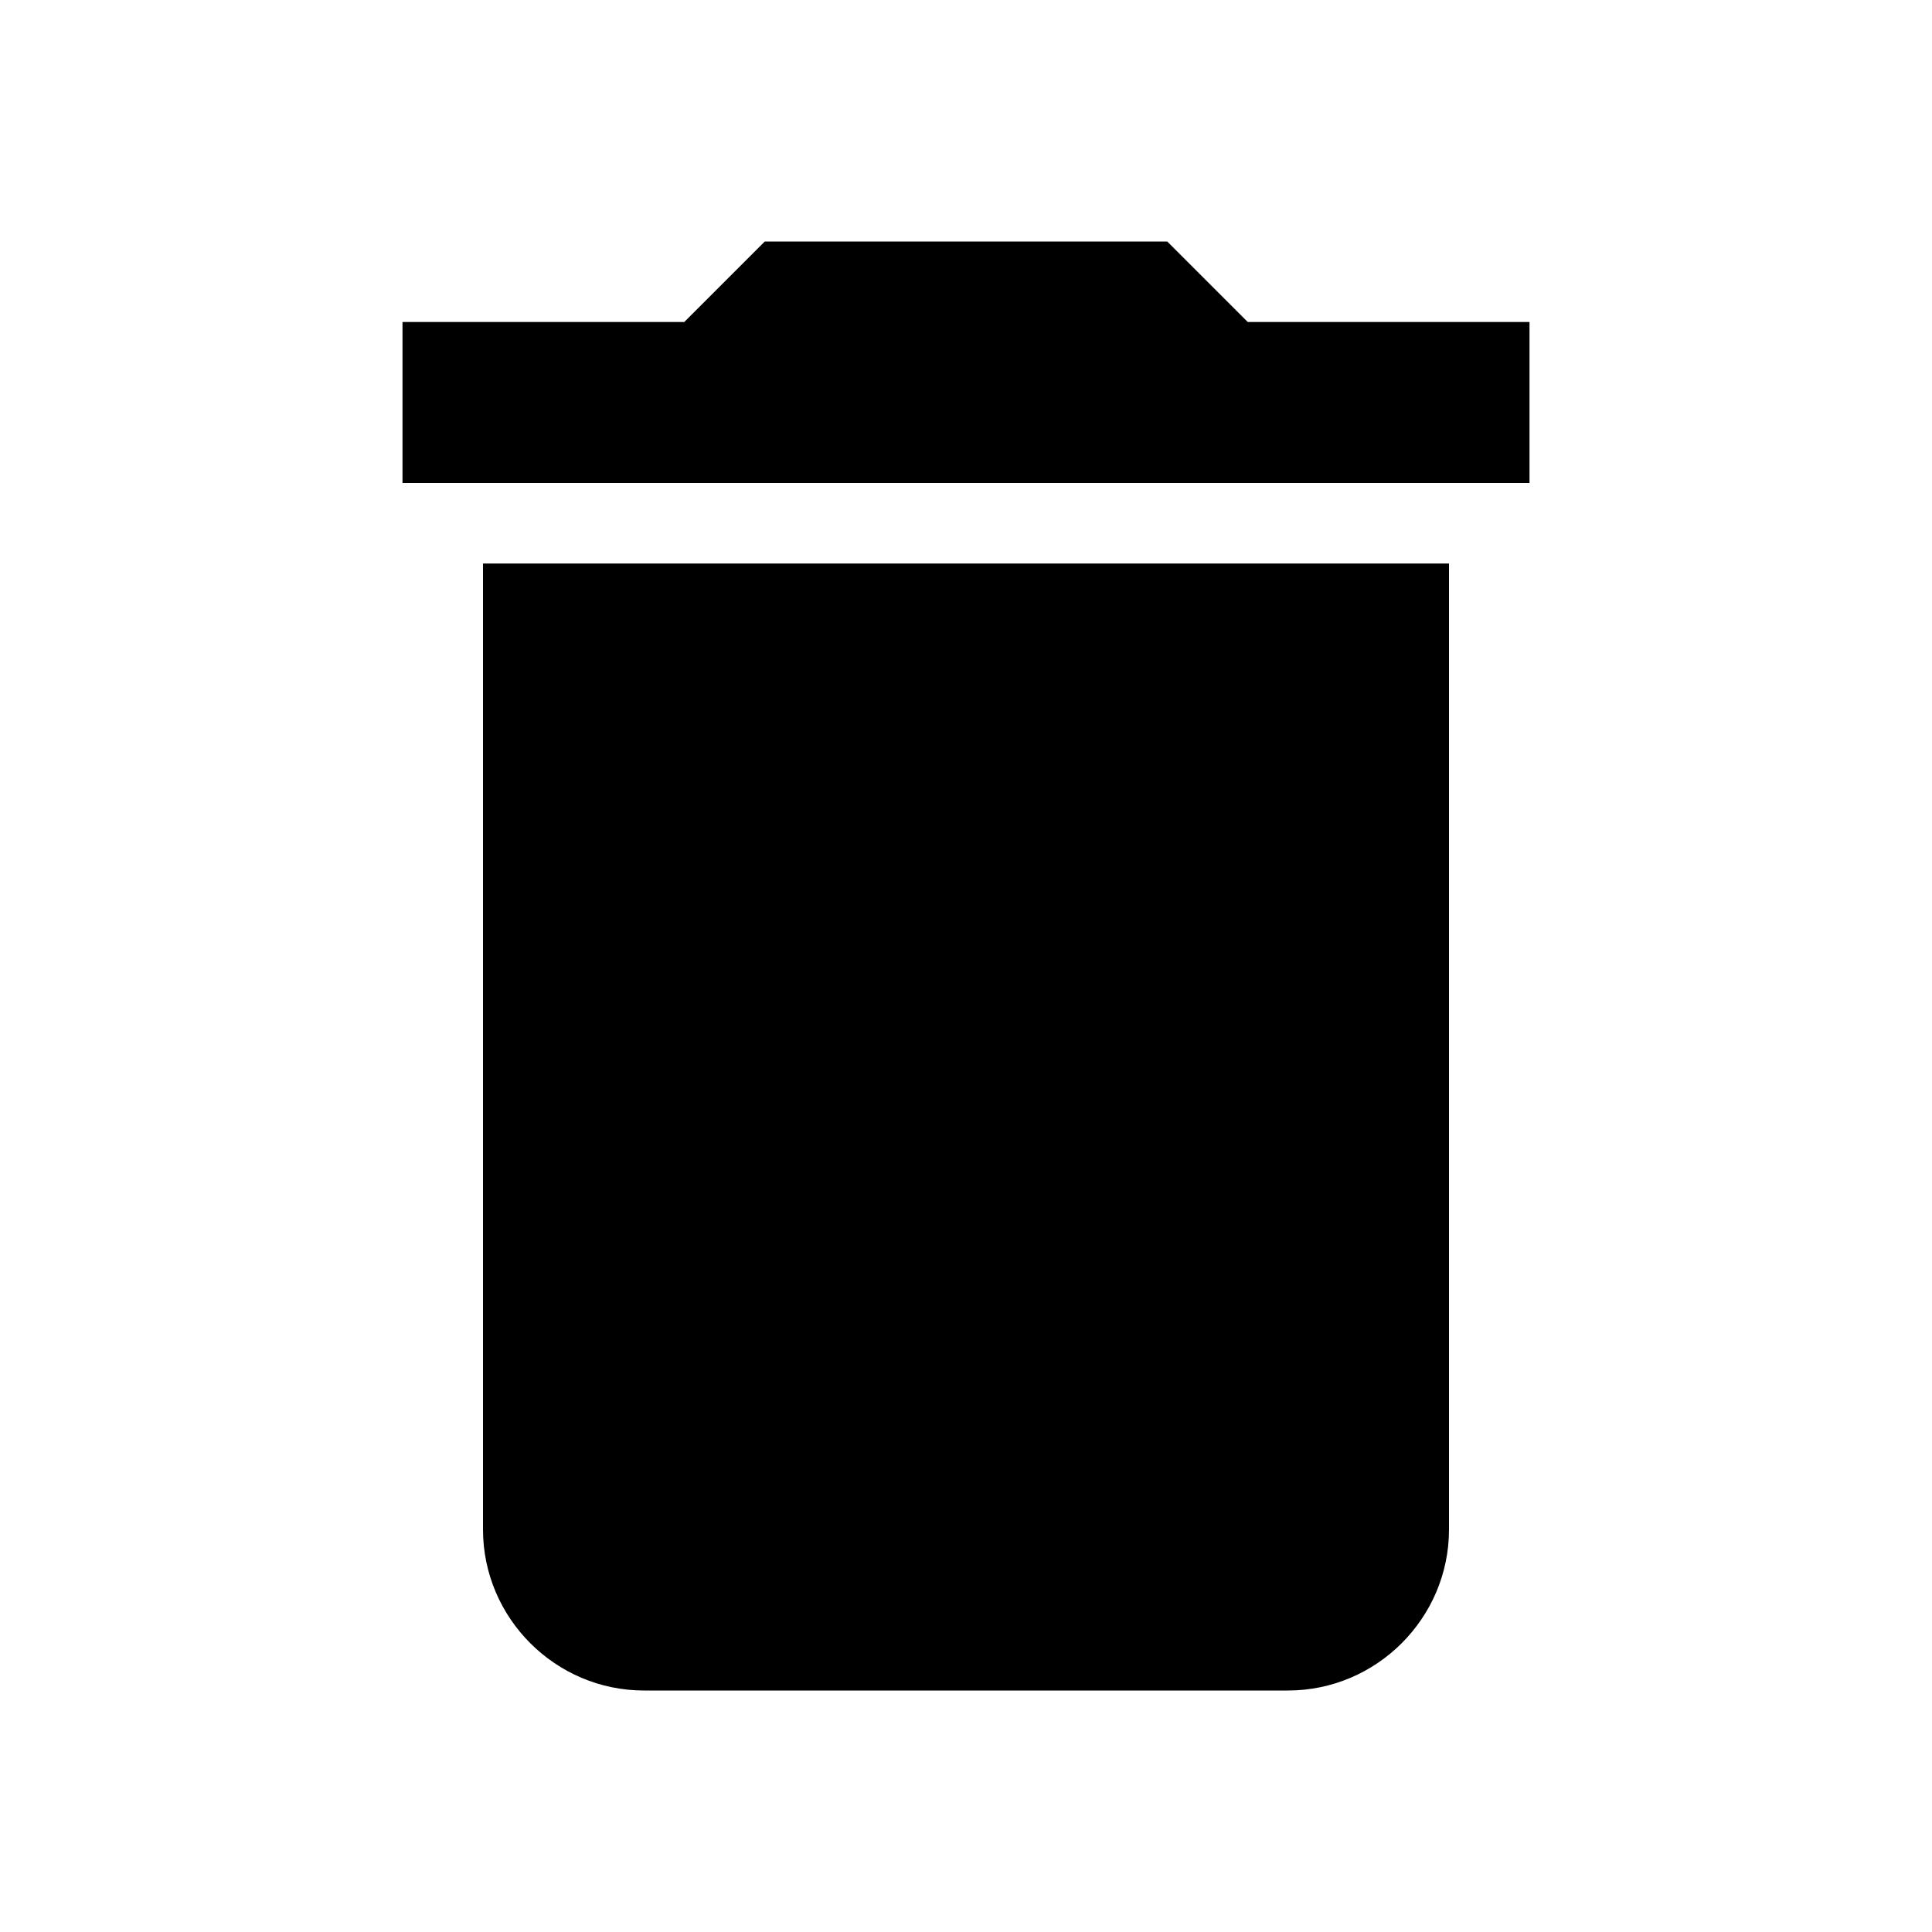
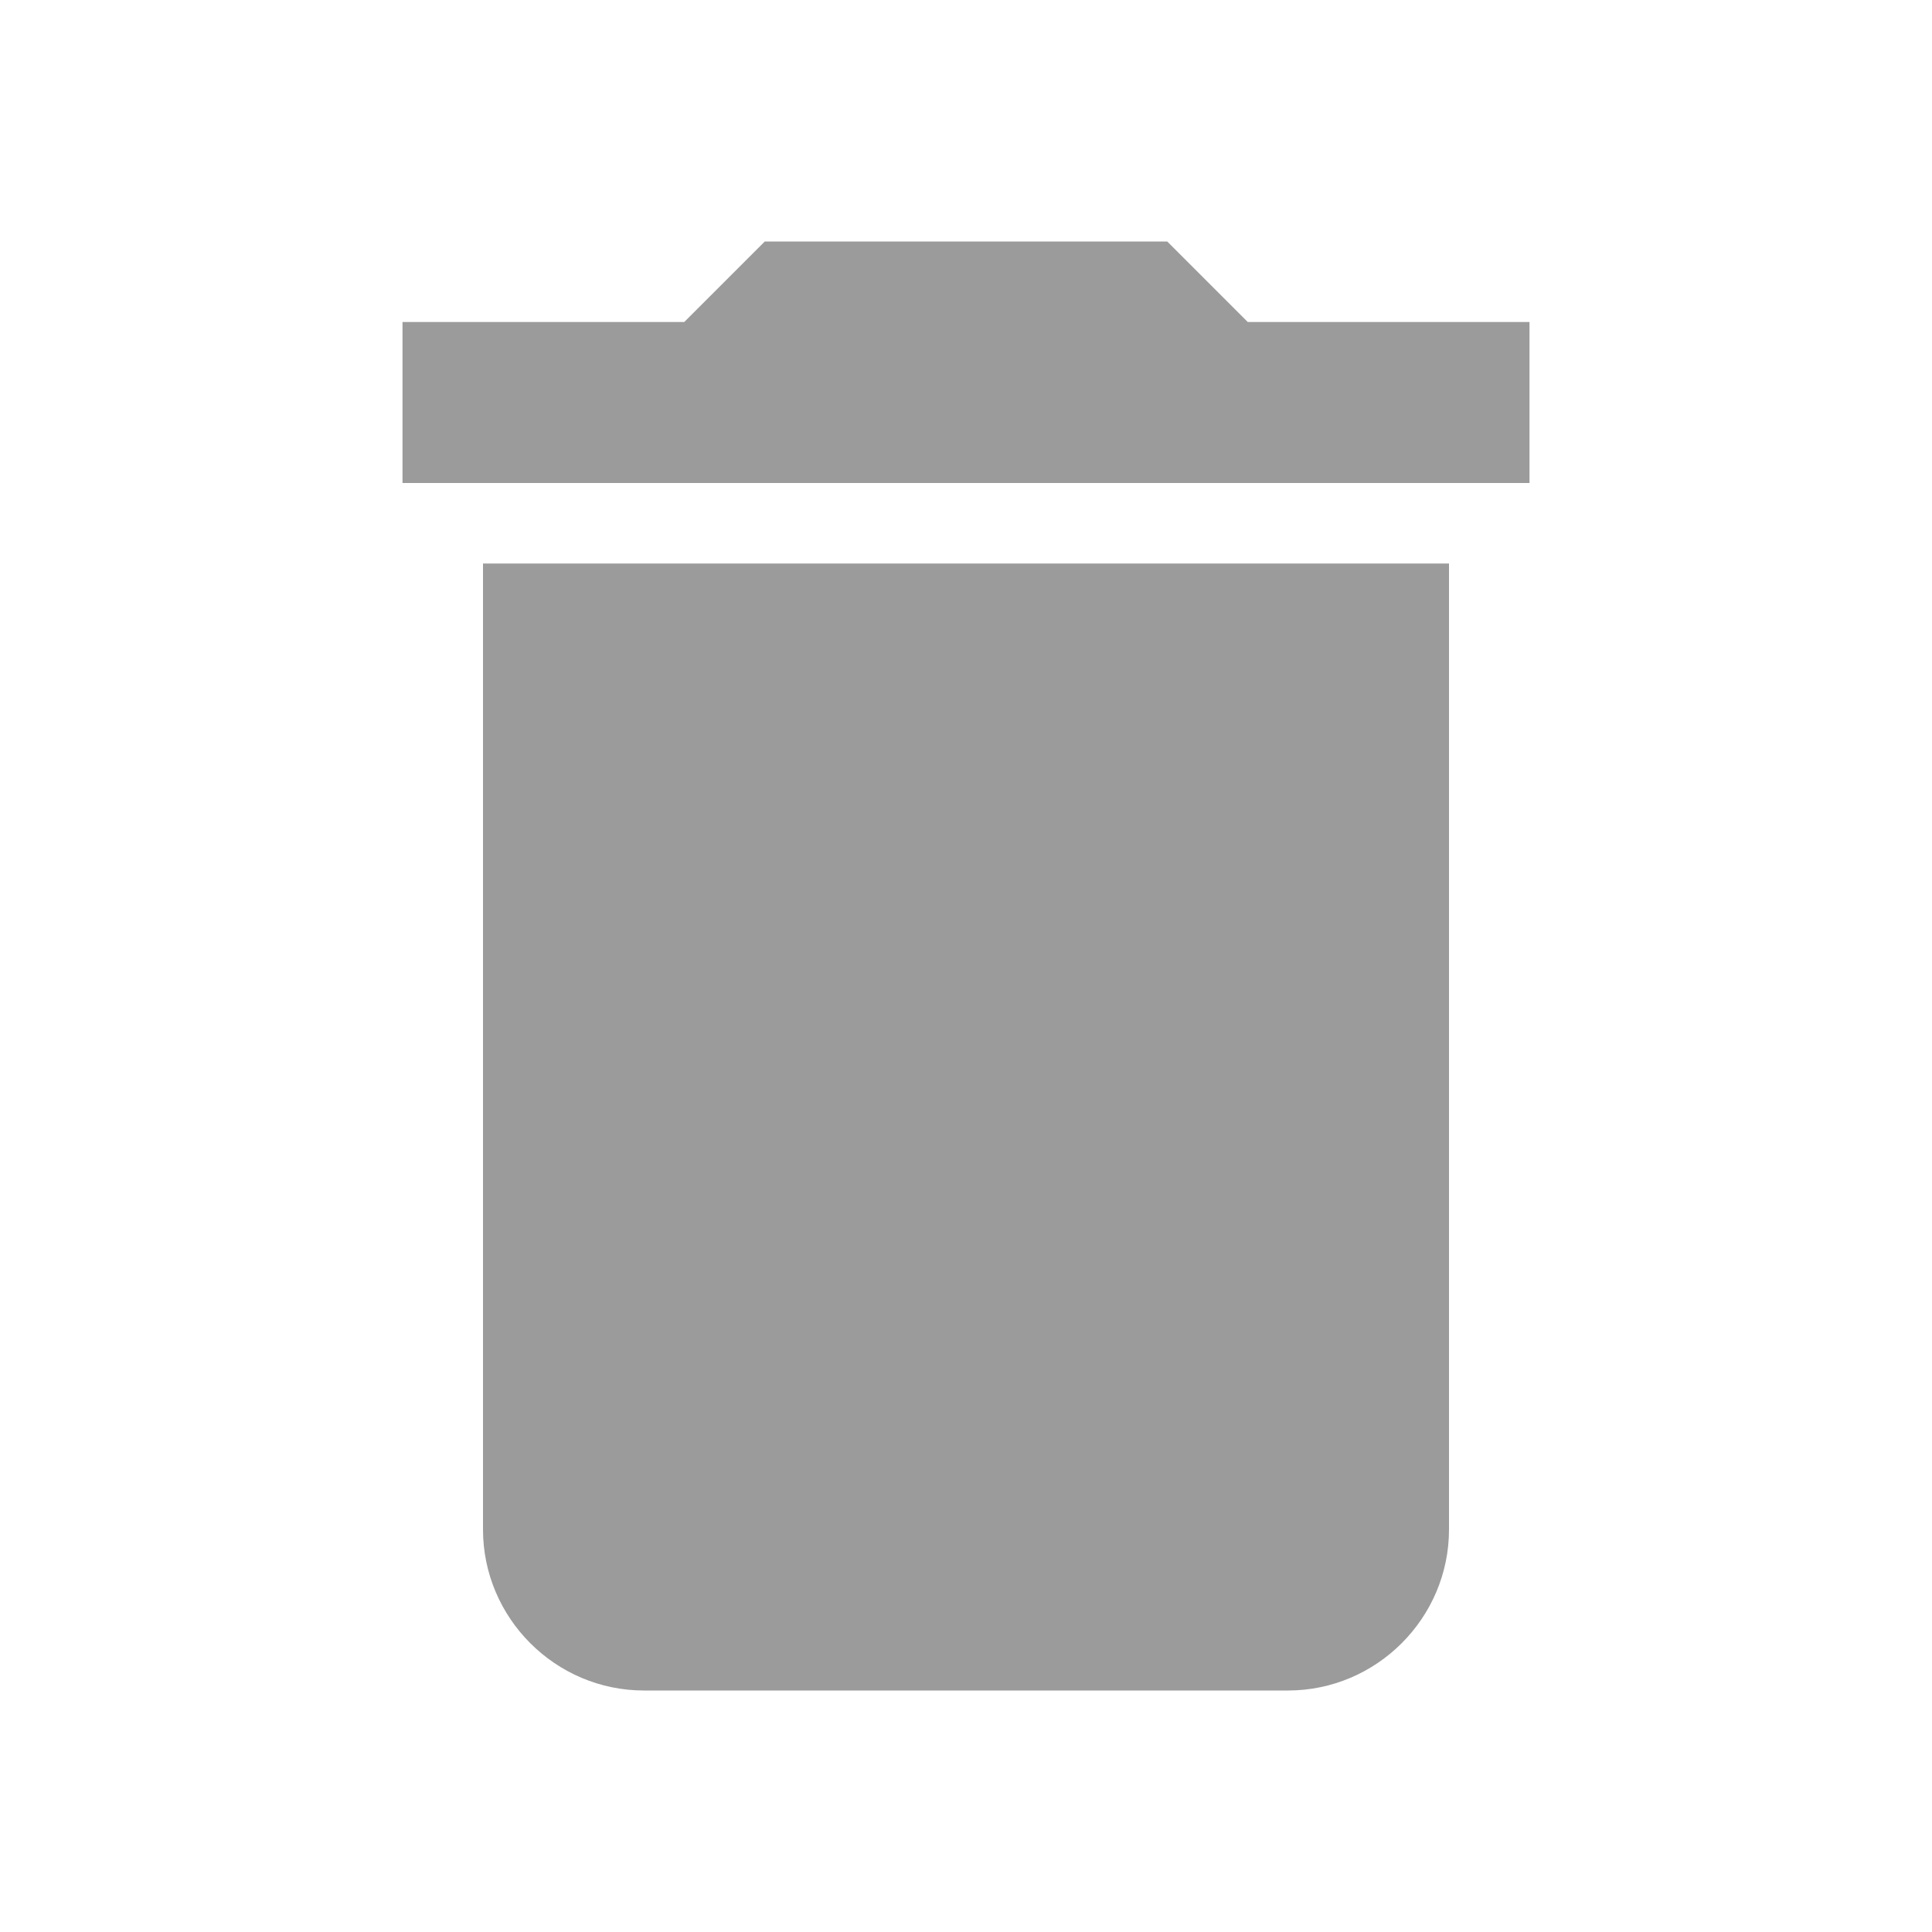
<svg xmlns="http://www.w3.org/2000/svg" width="24" height="24" viewBox="0 0 24 24">
-   <path d="M6 19c0 1.1.9 2 2 2h8c1.1 0 2-.9 2-2V7H6v12zM19 4h-3.5l-1-1h-5l-1 1H5v2h14V4z" />
+   <path d="M6 19c0 1.1.9 2 2 2h8c1.1 0 2-.9 2-2V7H6v12zM19 4h-3.5l-1-1h-5l-1 1H5v2h14V4z" fill="#9b9b9b" />
  <path d="M0 0h24v24H0z" fill="none" />
</svg>
